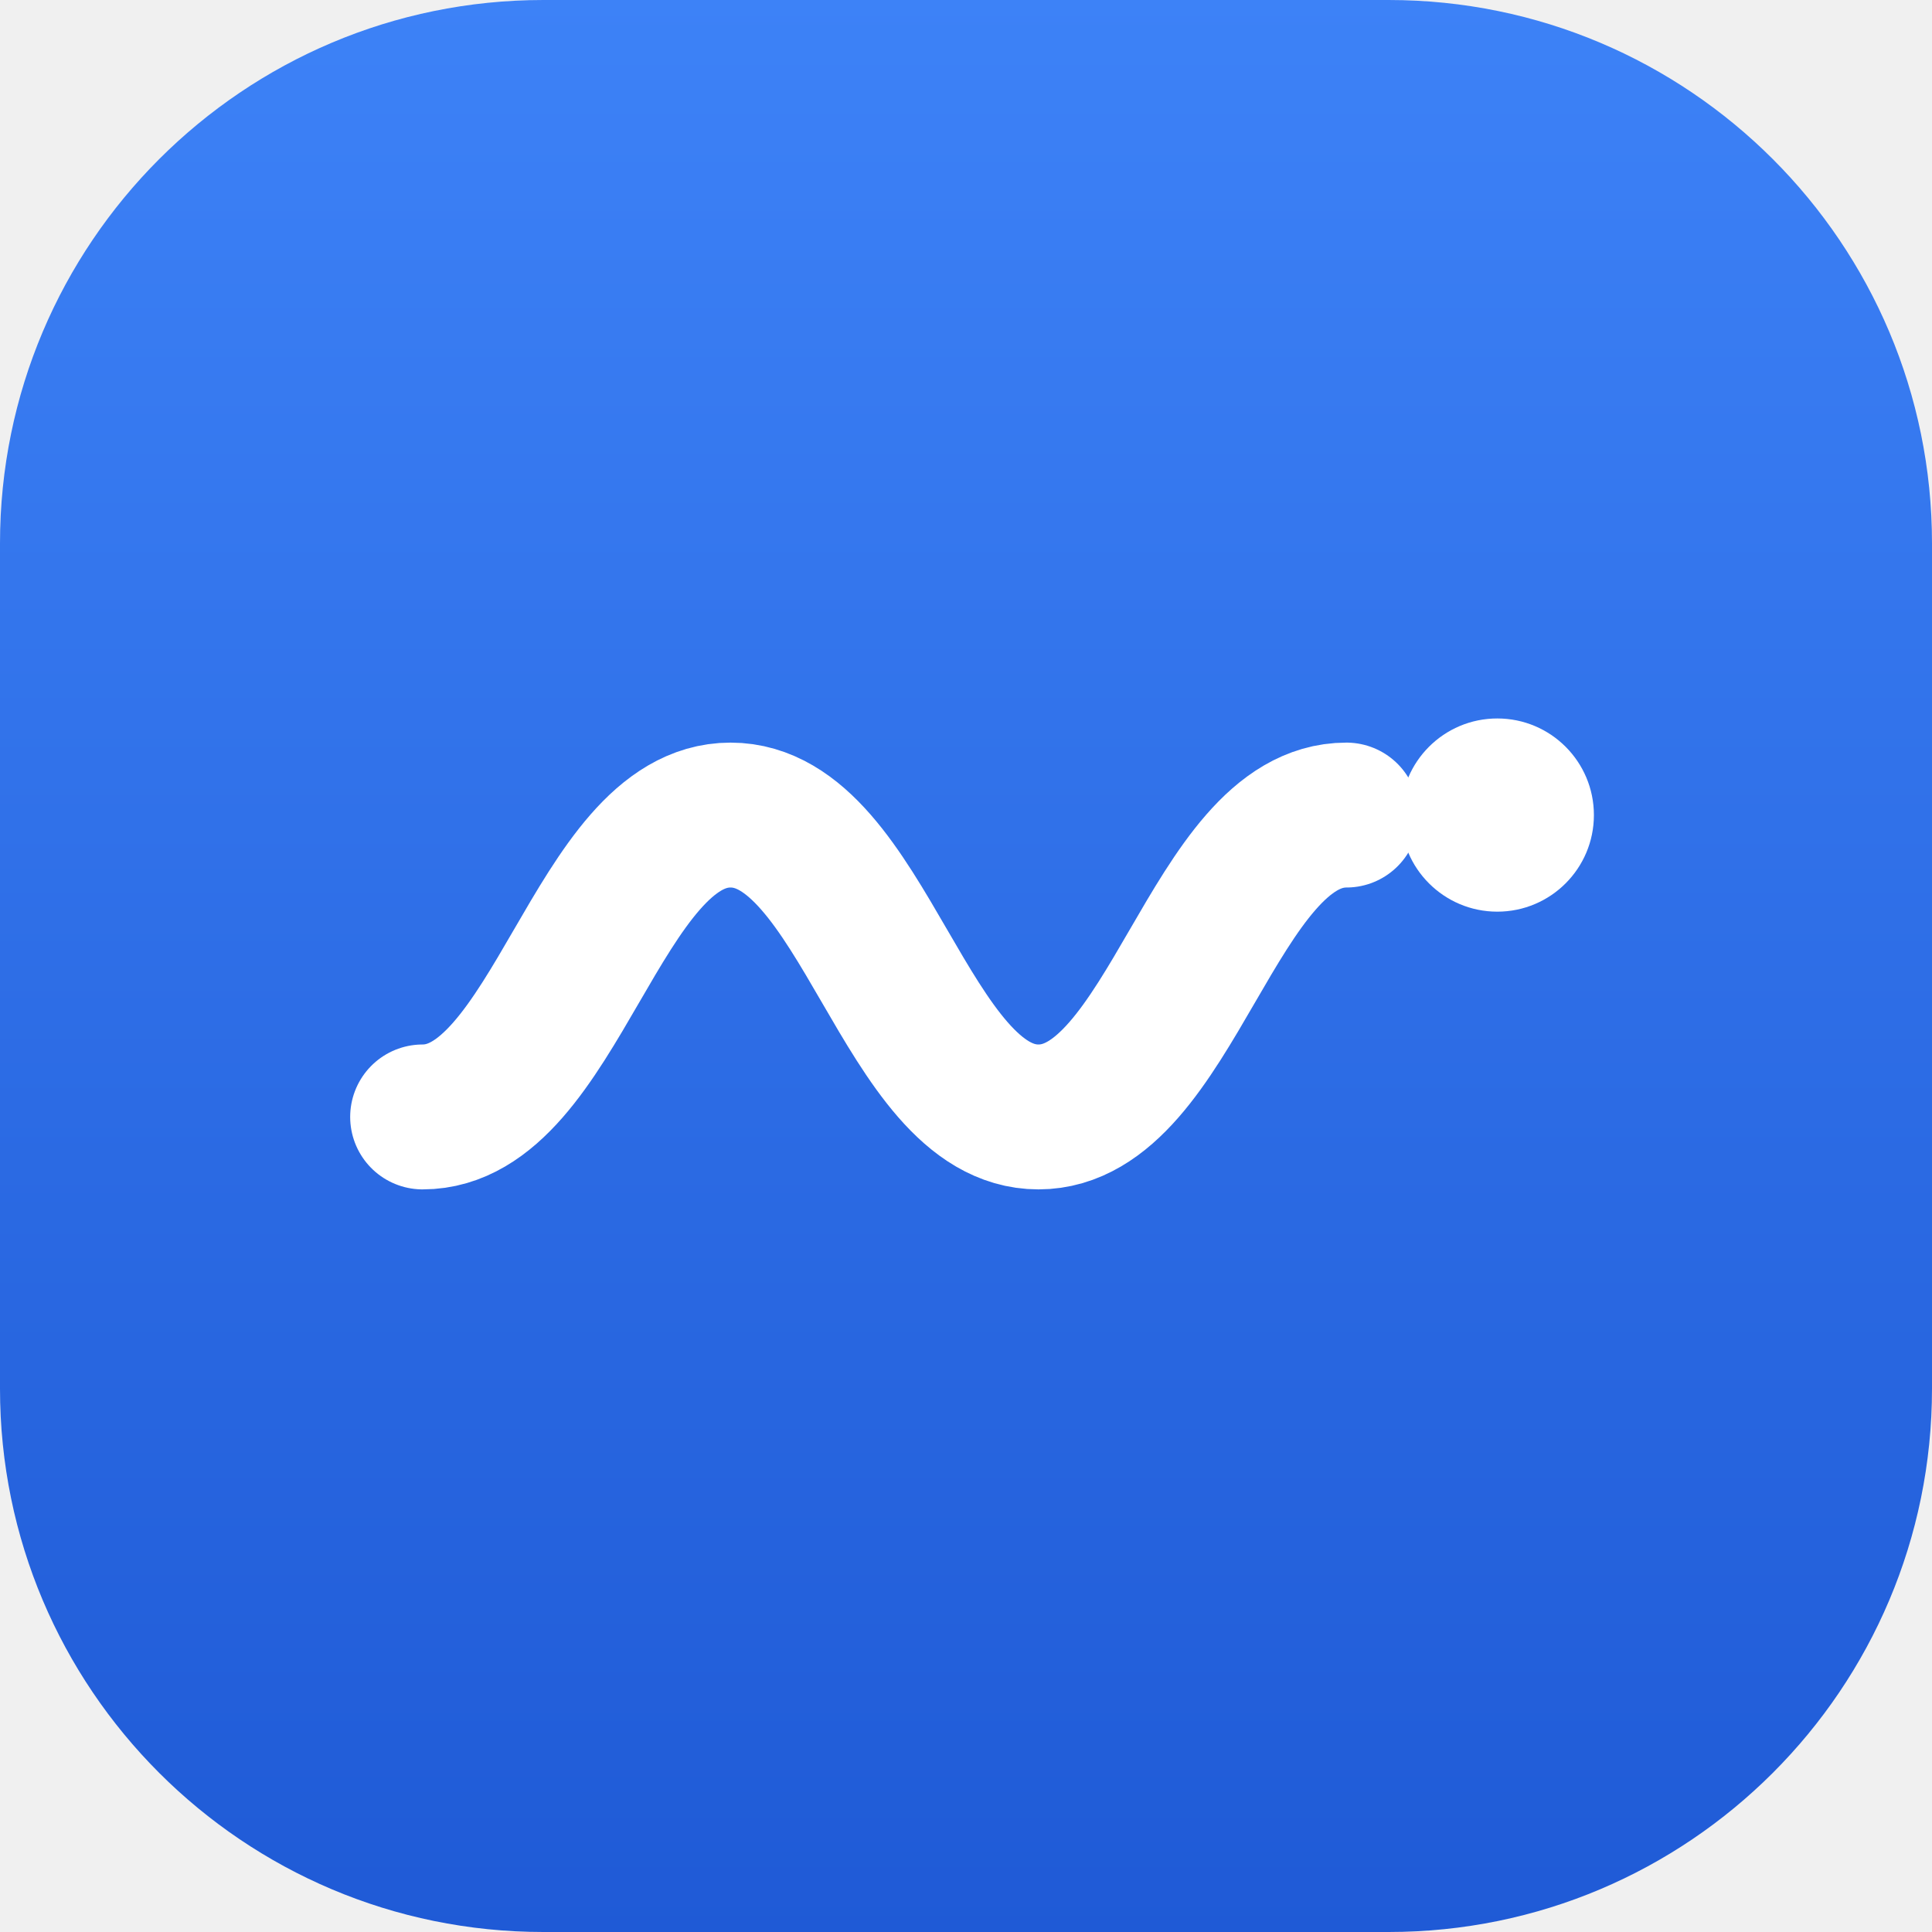
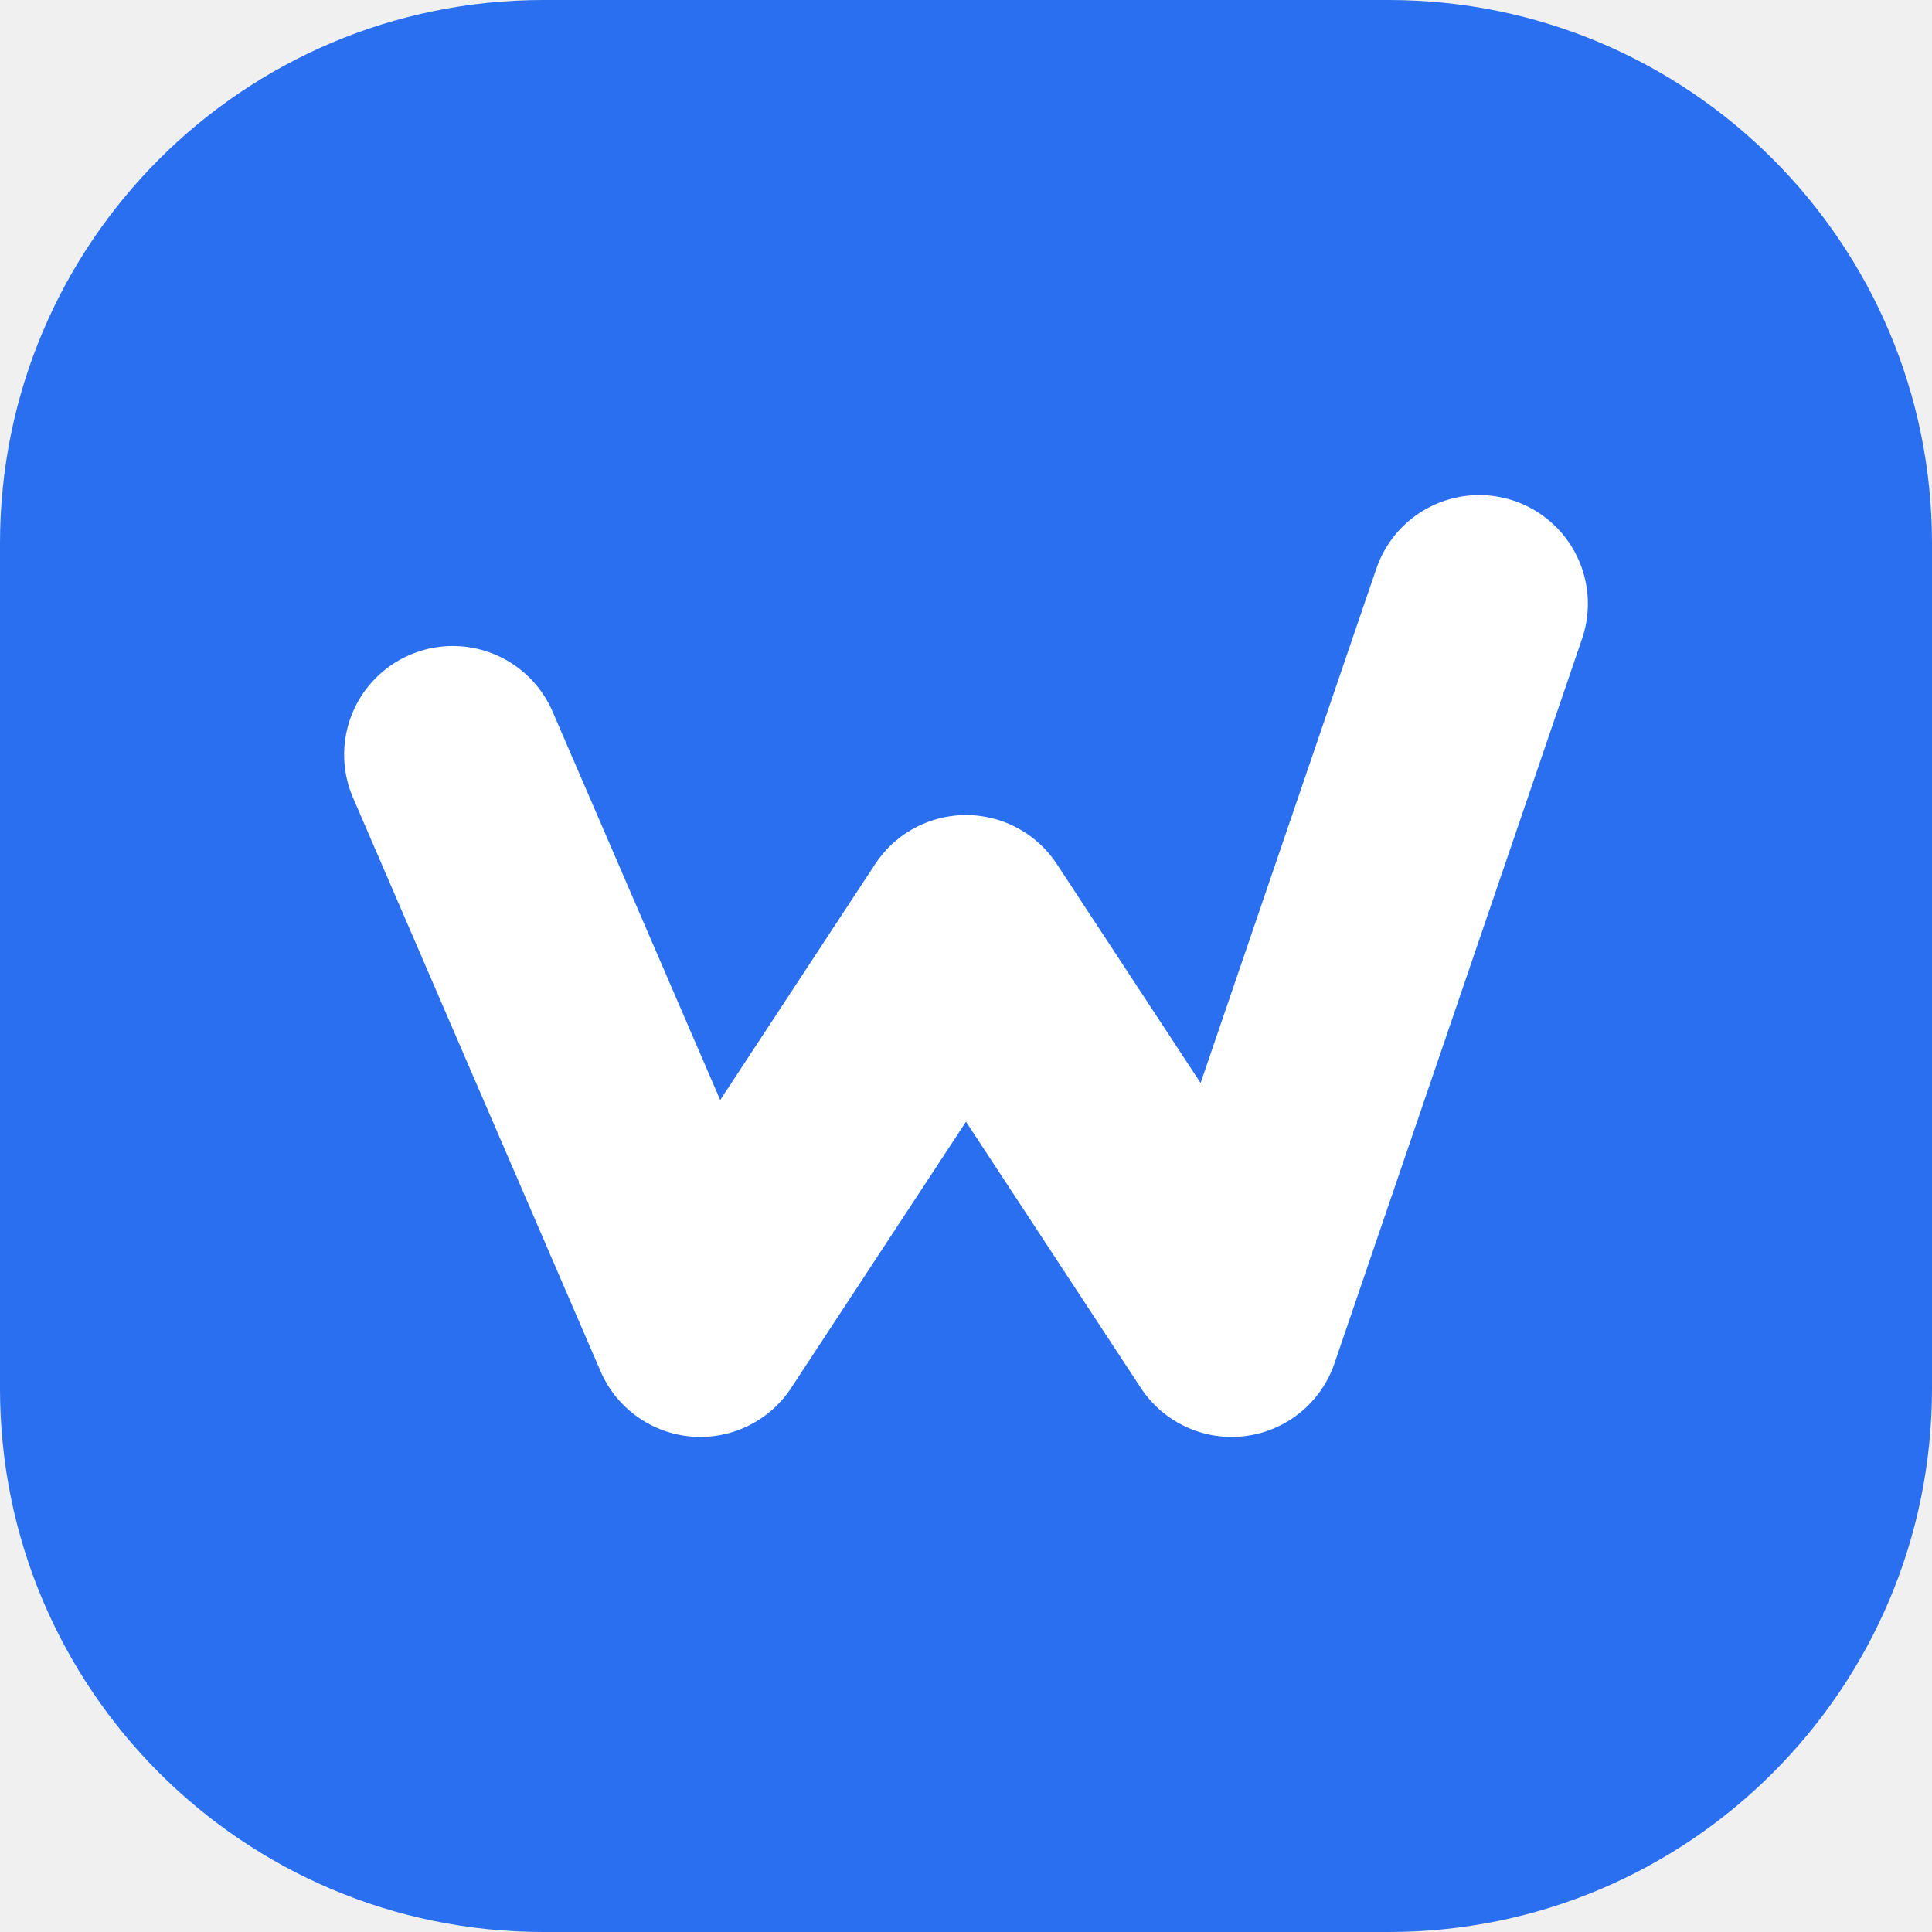
<svg xmlns="http://www.w3.org/2000/svg" viewBox="0 0 32 32">
-   <defs>
-     <linearGradient id="g" x1="0" y1="0" x2="0" y2="1">
-       <stop offset="0" stop-color="#3d82f7" />
-       <stop offset="1" stop-color="#1f5ad6" />
-     </linearGradient>
-   </defs>
-   <rect width="32" height="32" rx="9" fill="url(#g)" />
-   <path d="M7 18.5c2.2 0 2.9-5 5.1-5s2.9 5 5.1 5 2.9-5 5.1-5" stroke="white" stroke-width="2.4" stroke-linecap="round" fill="none" />
-   <circle cx="24.8" cy="13.5" r="1.6" fill="white" />
+   <rect width="32" height="32" rx="9" fill="#296ff0" />
+   <path d="M7.5 12.5 11.6 22 16 15.3l4.4 6.7 4.1-12" fill="none" stroke="#fff" stroke-width="3.6" stroke-linecap="round" stroke-linejoin="round" />
</svg>
